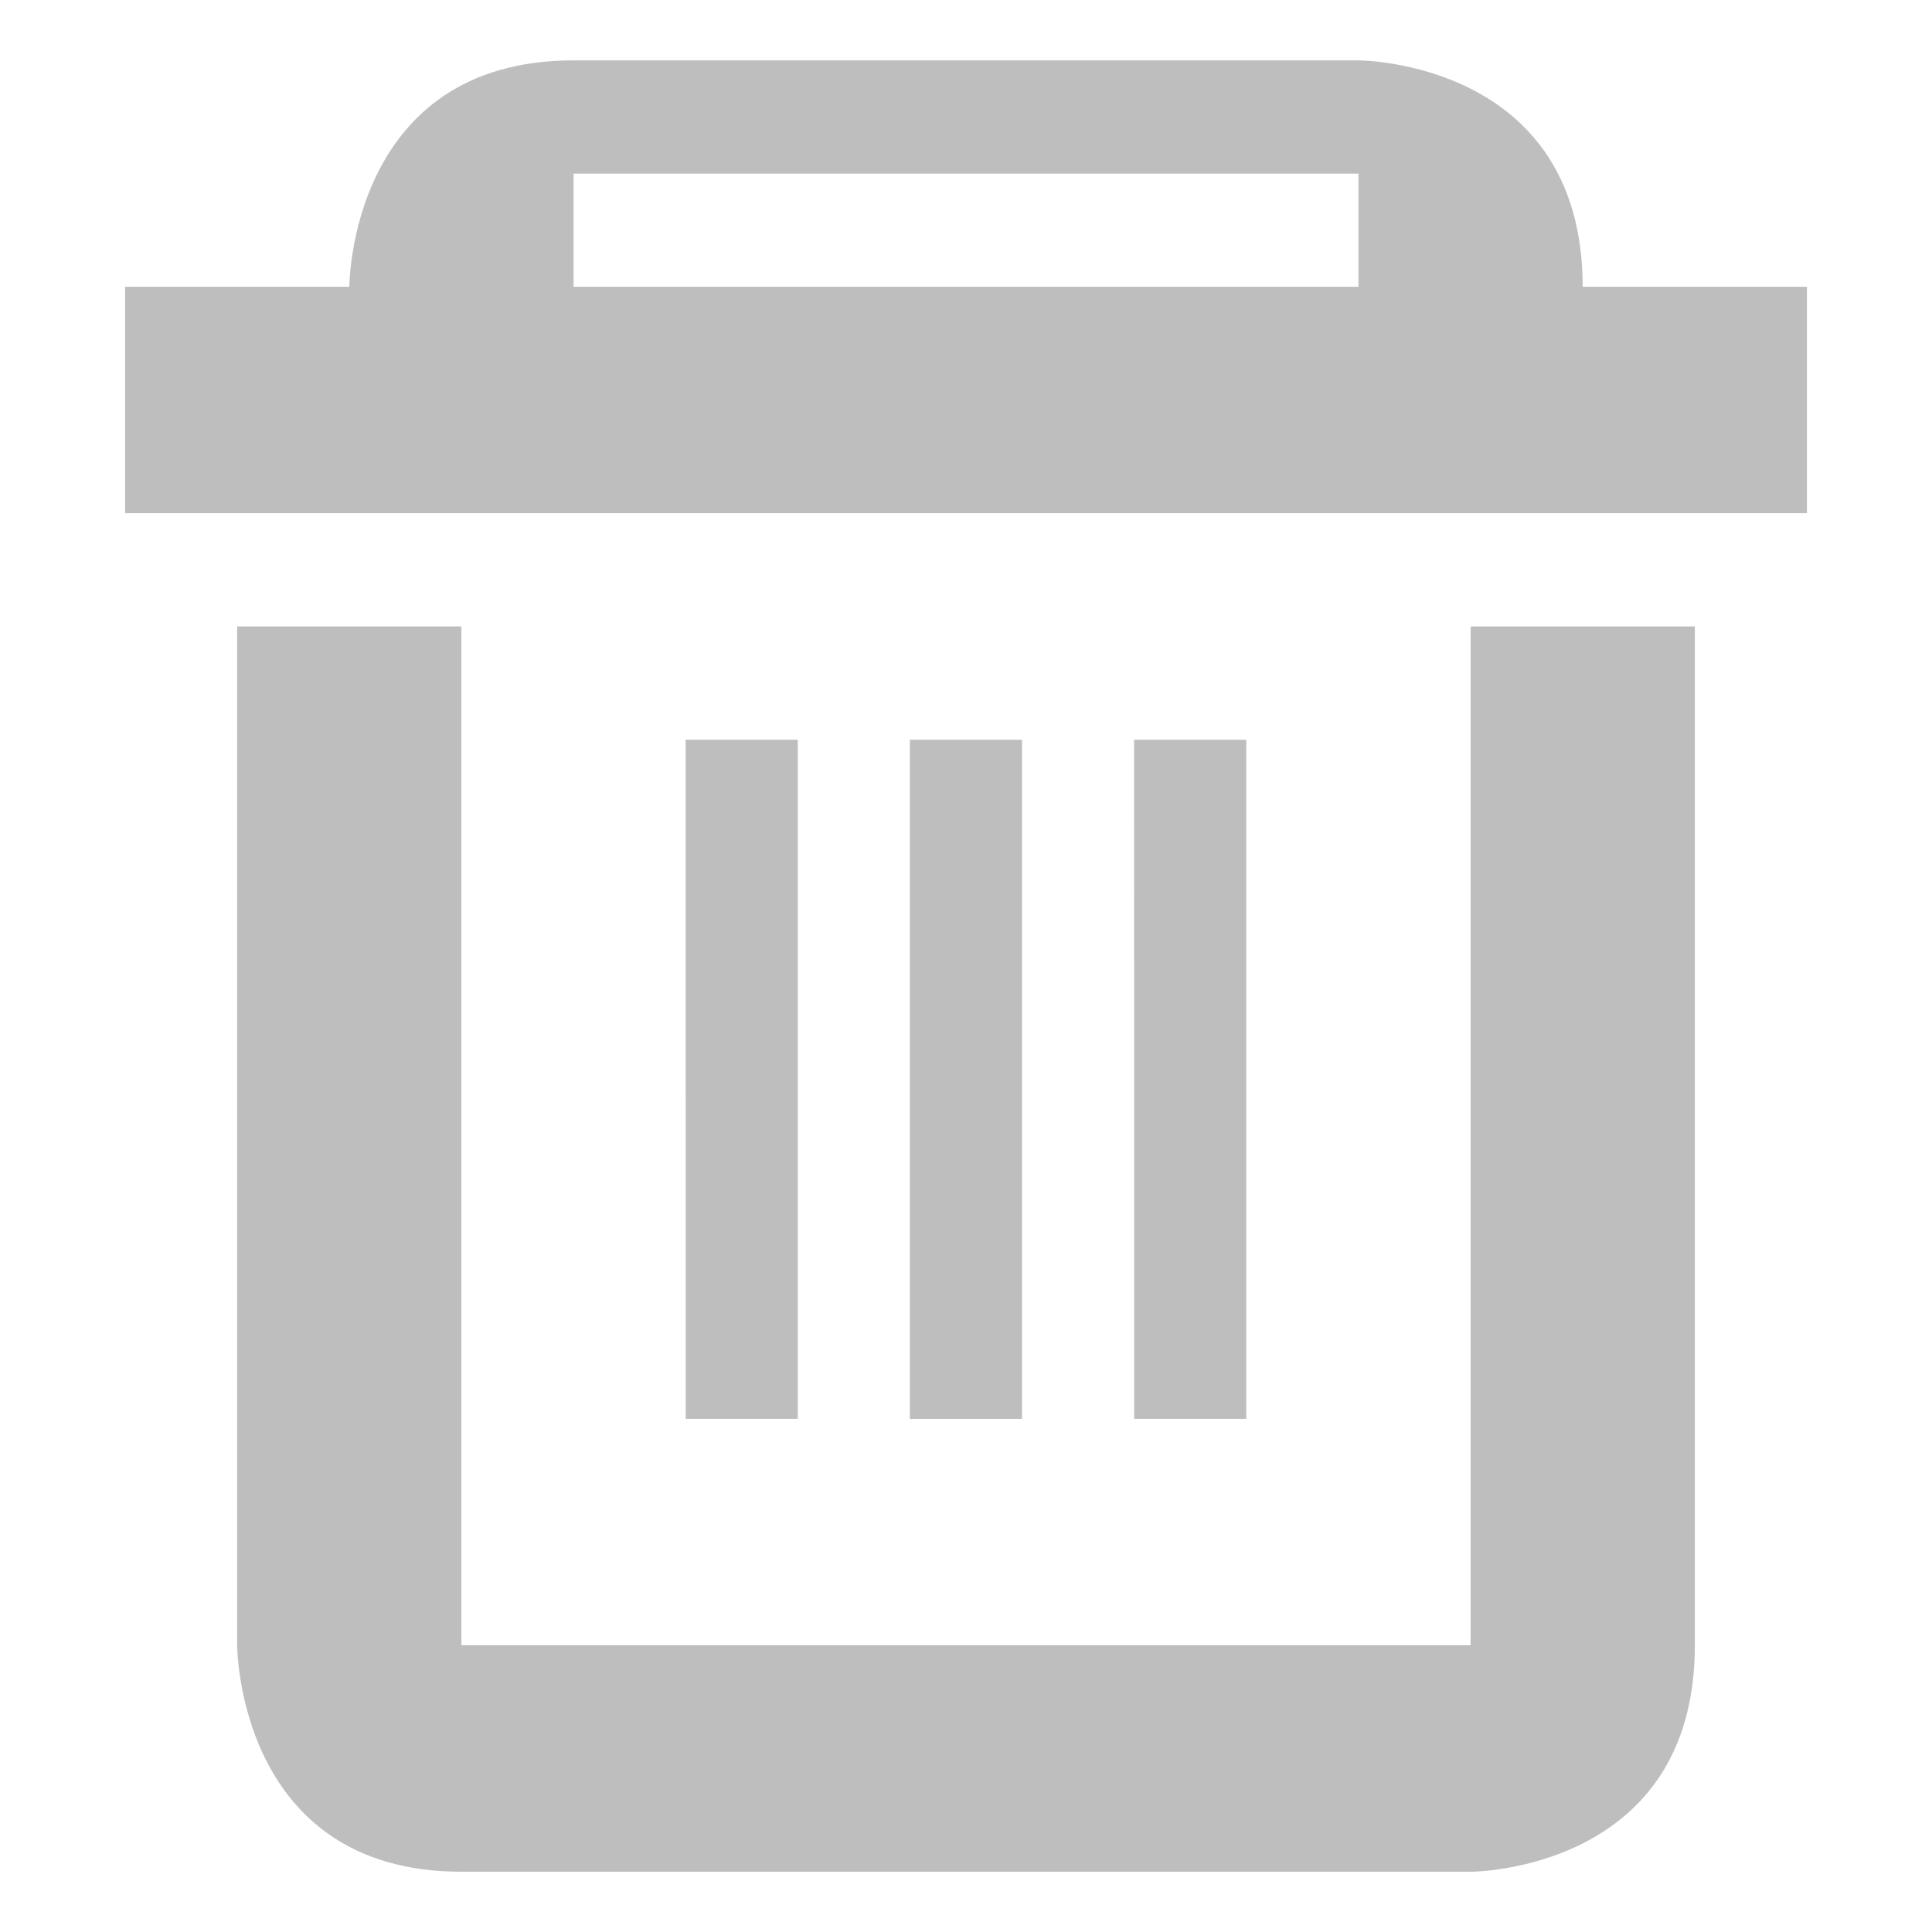
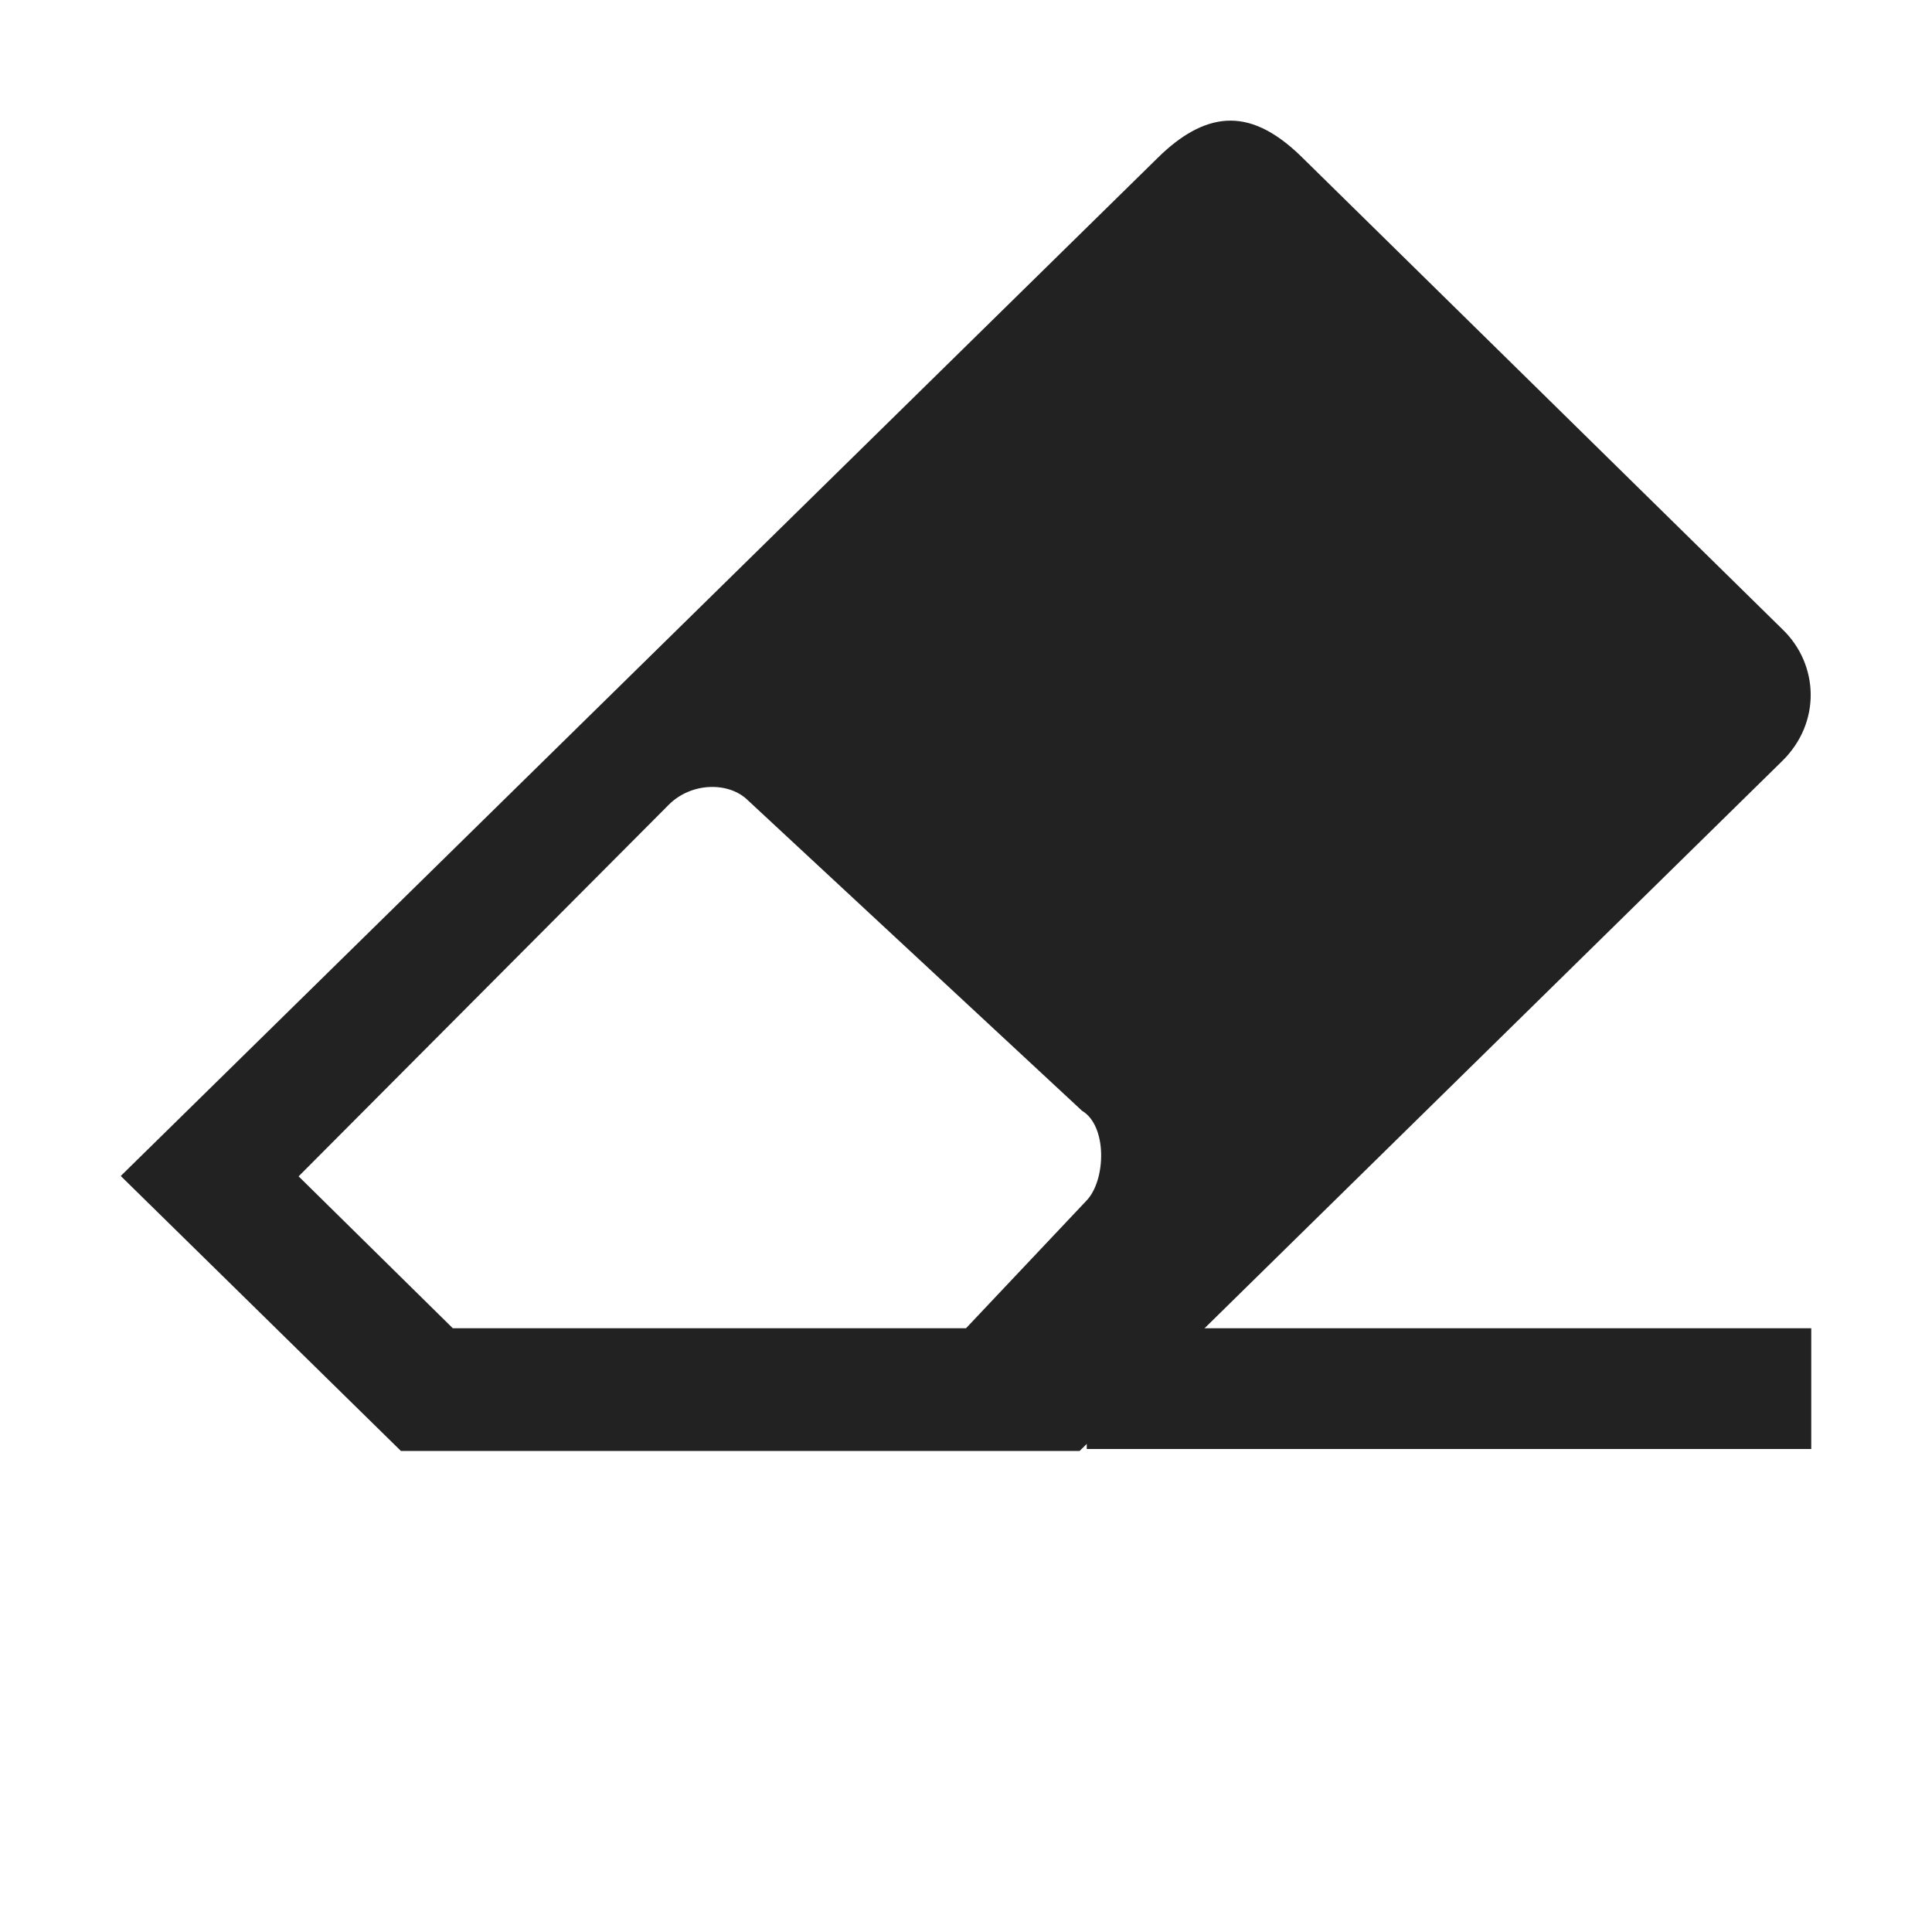
- <svg xmlns="http://www.w3.org/2000/svg" height="16px" viewBox="0 0 16 16" width="16px" version="1.1" id="svg10">
-   <defs id="defs14">
-     </defs>
-   <path d="M 3.821,5.188 V 13.625 H 12.179 V 5.188 h 1.857 v 8.438 c 0,1.875 -1.857,1.875 -1.857,1.875 H 3.821 C 1.964,15.5 1.964,13.625 1.964,13.625 V 5.188 Z m 3.714,0.938 h 0.929 v 5.625 h -0.929 z m 1.857,0 H 10.321 V 11.75 H 9.393 Z m -3.714,0 H 6.607 V 11.75 H 5.679 Z M 4.75,0.5 C 2.893,0.5 2.893,2.375 2.893,2.375 H 1.036 V 4.25 H 14.964 V 2.375 H 13.107 C 13.107,0.5 11.25,0.5 11.25,0.5 Z m 0,0.938 h 6.5 V 2.375 h -6.5 z" id="path3799" style="fill:#bebebe;fill-opacity:1;stroke:none;stroke-width:0.933" />
+ <svg xmlns="http://www.w3.org/2000/svg" height="16px" viewBox="0 0 16 16" width="16px">
+   <g fill="#222222">
+     <path d="m 10.156 1 c -0.191 0.012 -0.379 0.121 -0.566 0.305 l -8.59 8.434 l 2.32 2.277 h 5.621 l 5.816 -5.711 c 0.328 -0.32 0.305 -0.801 0.008 -1.09 l -3.996 -3.926 c -0.219 -0.211 -0.418 -0.301 -0.613 -0.289 z m -3.961 5.629 l 2.766 2.57 c 0.211 0.125 0.199 0.578 0.035 0.746 l -0.996 1.055 h -4.25 l -1.277 -1.258 l 3.066 -3.078 c 0.188 -0.188 0.5 -0.191 0.656 -0.035 z m 0 0" />
+     <path d="m 9 11 h 6 v 1 h -6 z m 0 0" />
+   </g>
</svg>
